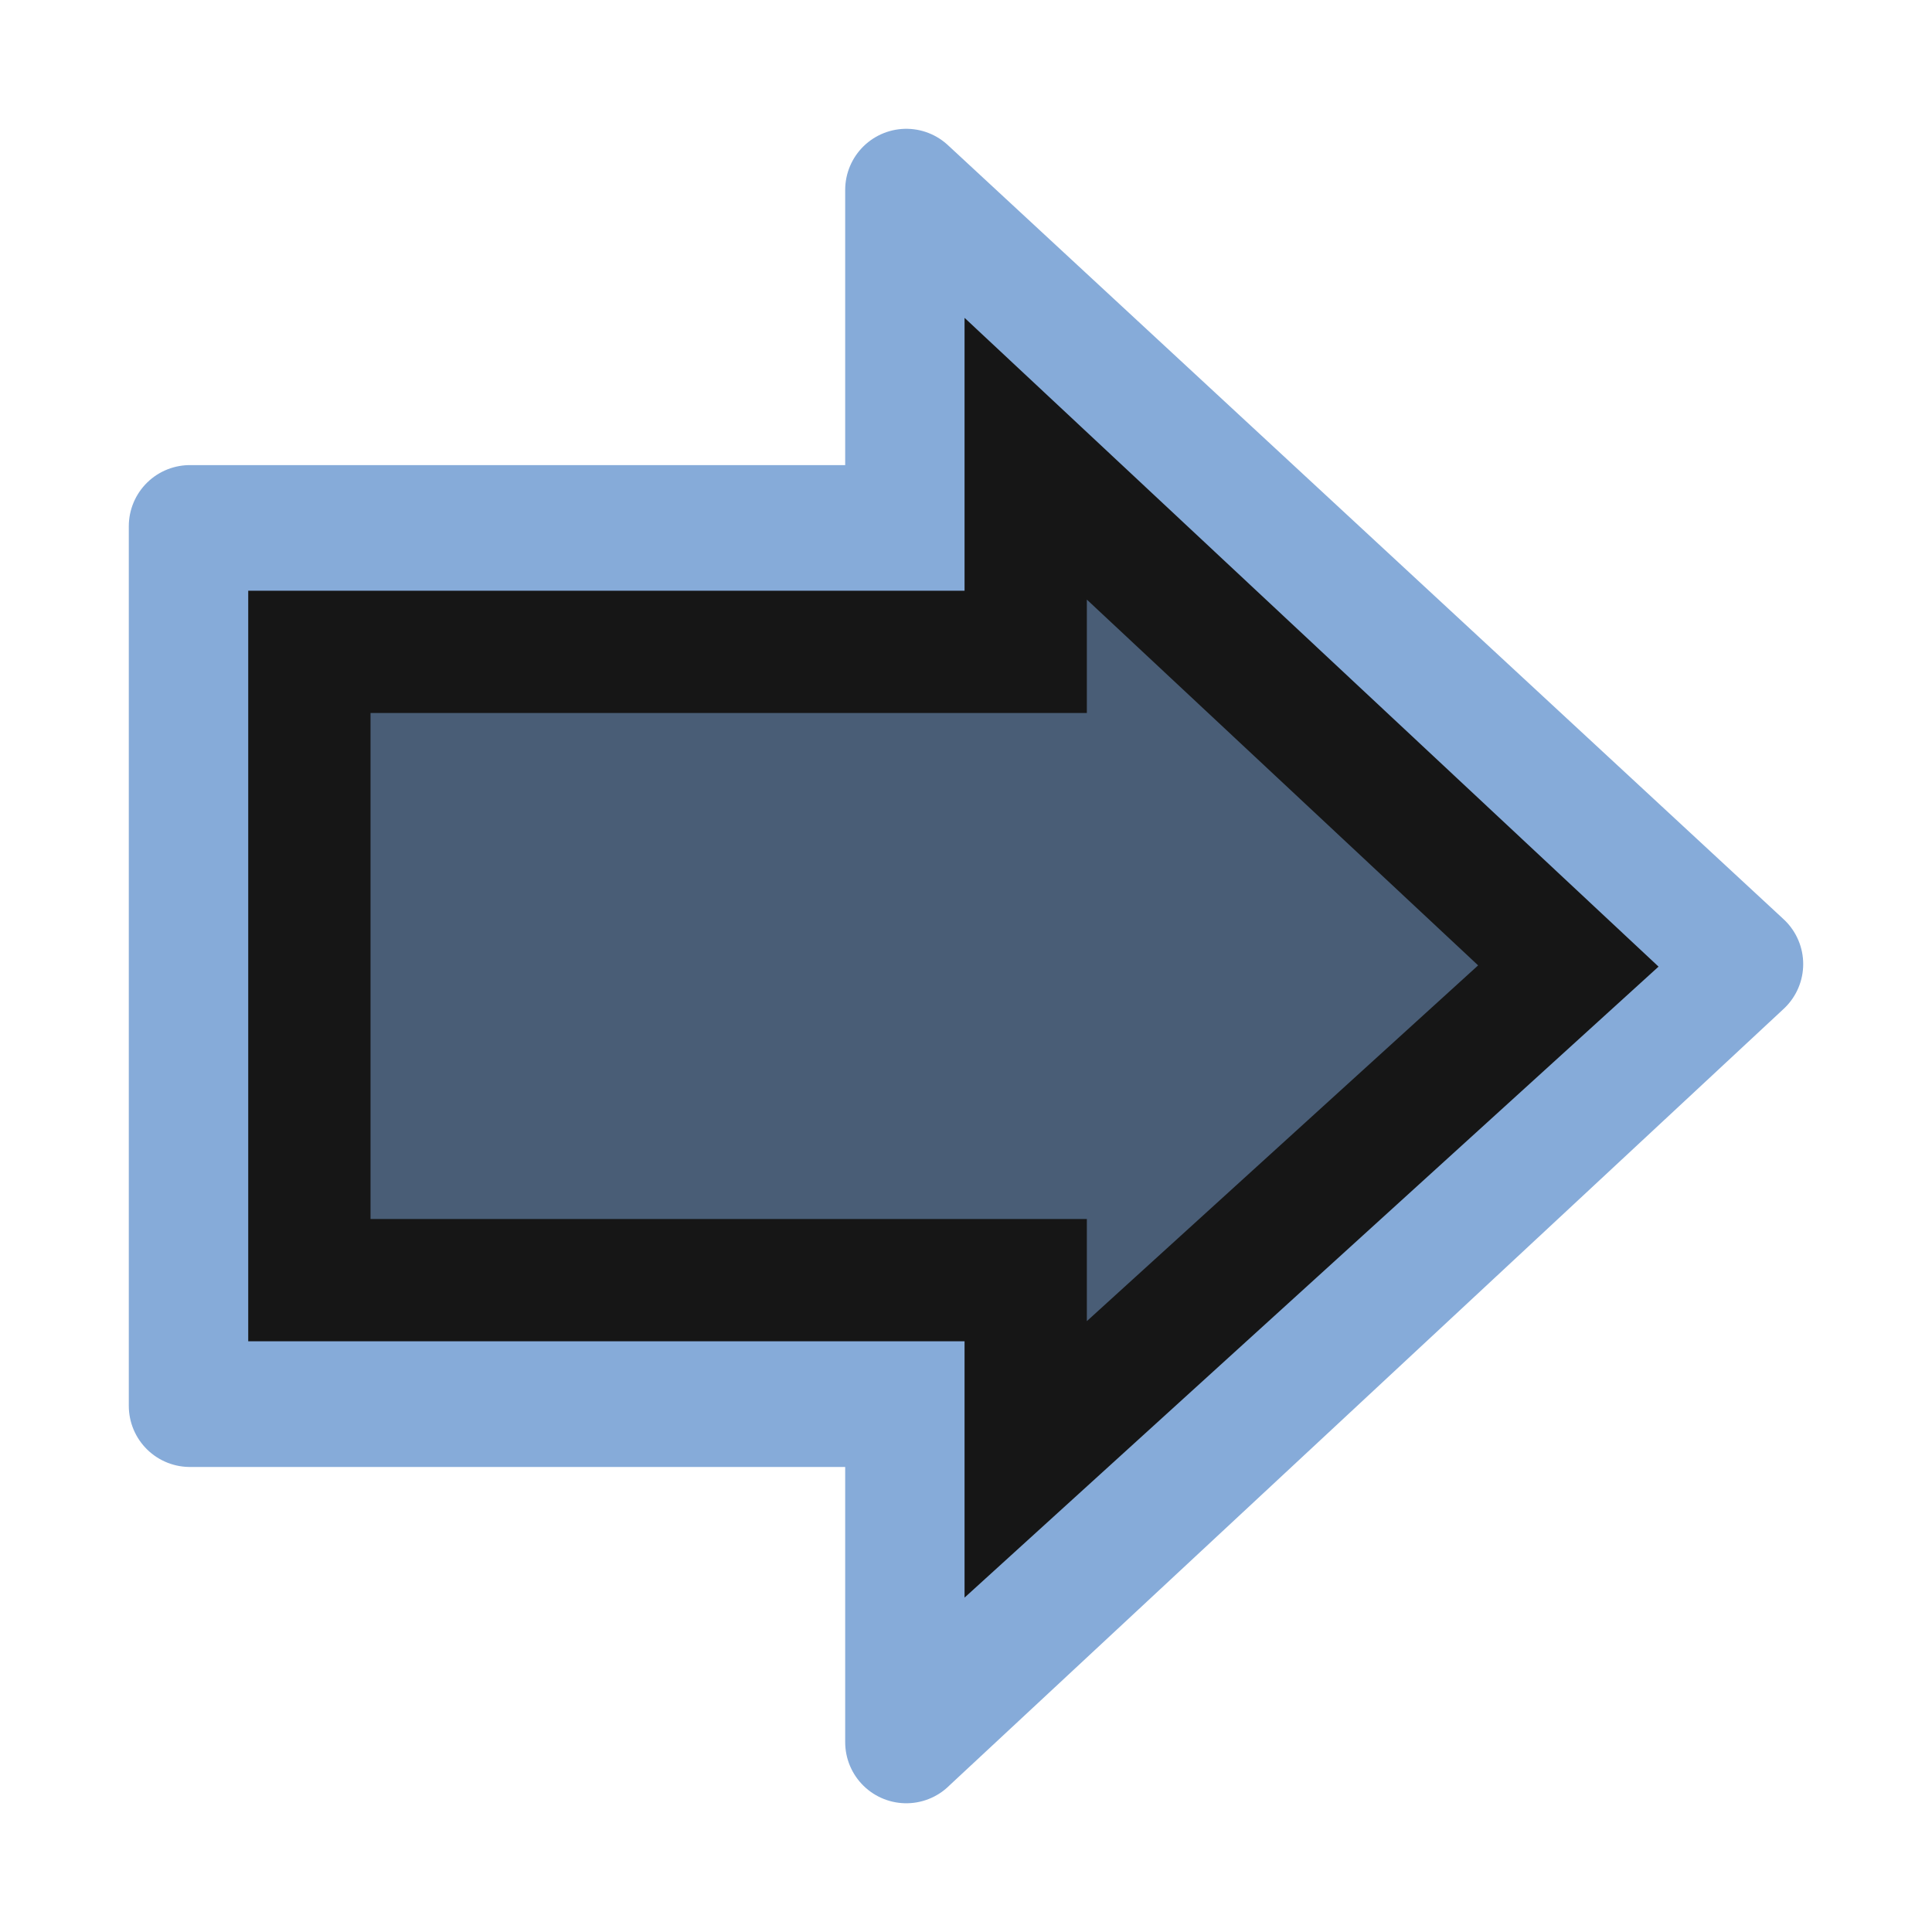
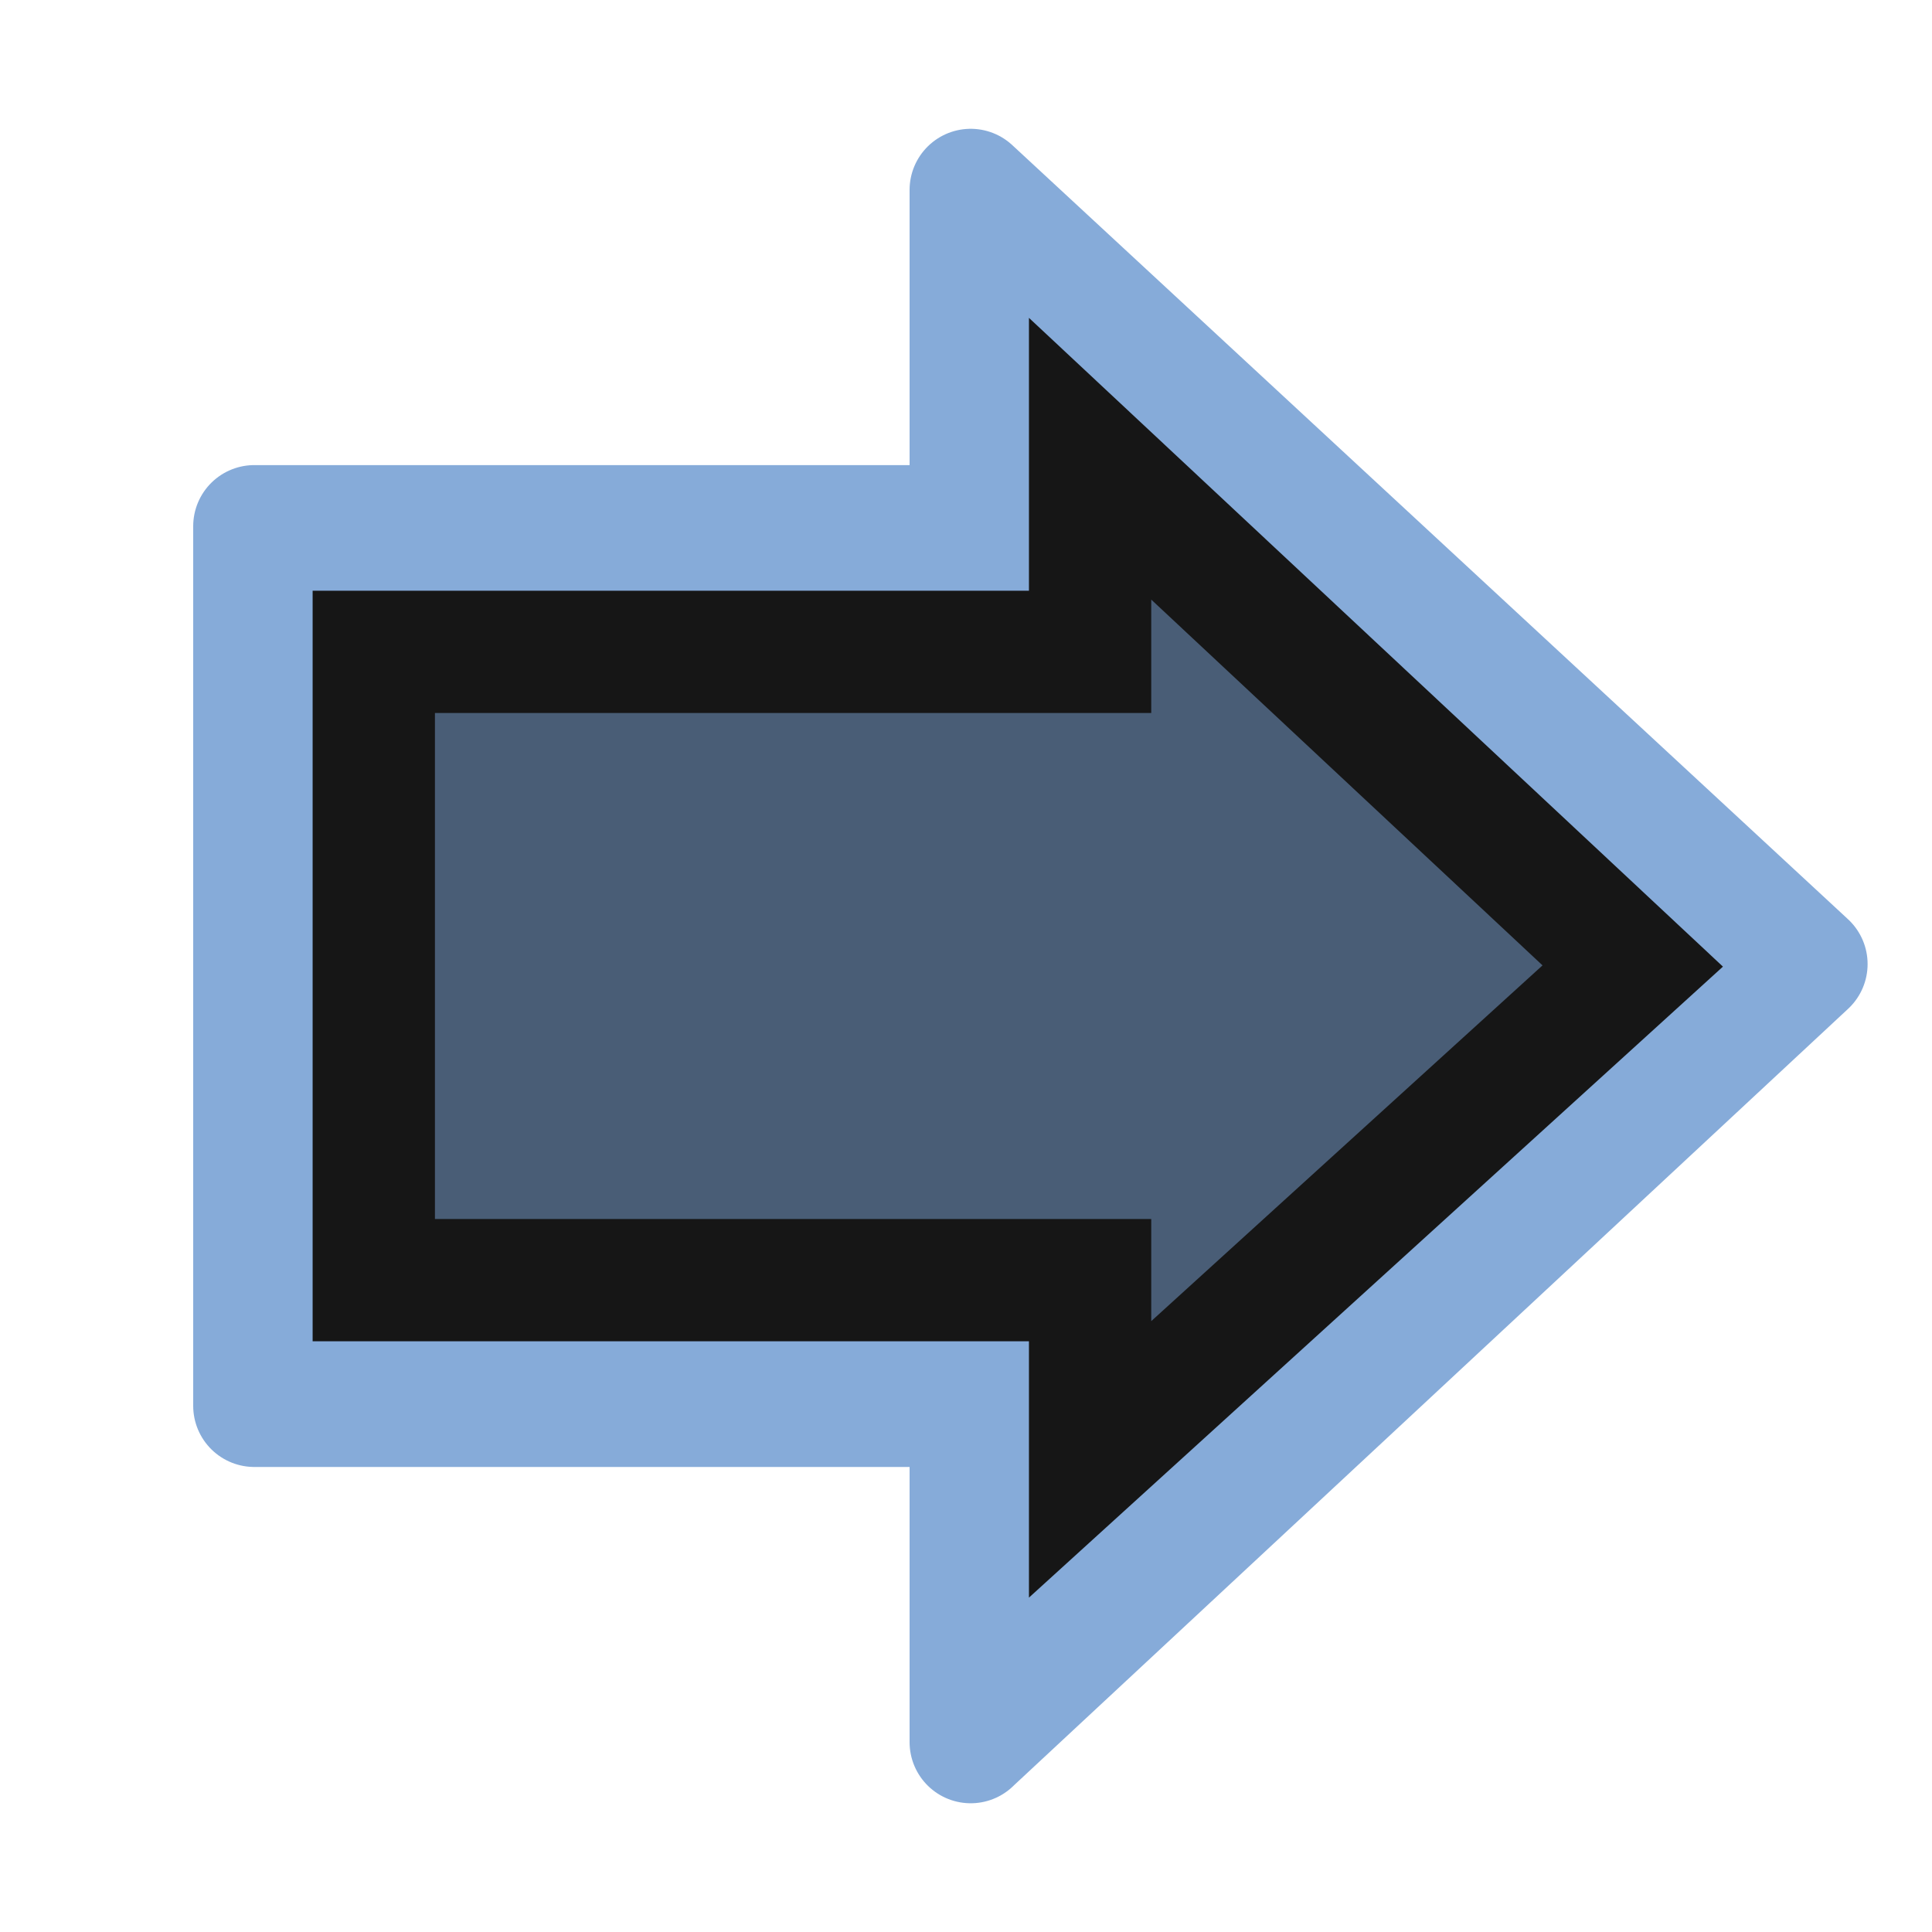
<svg xmlns="http://www.w3.org/2000/svg" xmlns:ns1="http://www.openswatchbook.org/uri/2009/osb" xmlns:xlink="http://www.w3.org/1999/xlink" version="1.1" id="svg2504" height="30" width="30">
  <defs id="defs2506">
    <linearGradient id="linearGradient4194" ns1:paint="solid">
      <stop style="stop-color:#ffffff;stop-opacity:1;" offset="0" id="stop4196" />
    </linearGradient>
    <linearGradient id="linearGradient5105-262-943-861">
      <stop offset="0" id="stop2487" style="stop-color:#0d0d0d;stop-opacity:1;" />
      <stop offset="1" id="stop2489" style="stop-color:#0d0d0d;stop-opacity:0;" />
    </linearGradient>
    <radialGradient xlink:href="#linearGradient5105-262-943-861" id="radialGradient2502" gradientUnits="userSpaceOnUse" gradientTransform="matrix(1,0,0,0.282946,0,13.64644)" cx="11.25" cy="19.031" fx="11.25" fy="19.031" r="8.062" />
    <linearGradient id="linearGradient2264">
      <stop style="stop-color:#86abd9;stop-opacity:1;" offset="0" id="stop2266" />
      <stop style="stop-color:#a4c0e8;stop-opacity:1;" offset="1" id="stop2268" />
    </linearGradient>
    <filter id="filter3110" height="1" width="1" y="0" x="0" style="color-interpolation-filters:sRGB">
      <feColorMatrix id="feColorMatrix3112" type="saturate" values="0" result="result1" />
      <feFlood id="feFlood3114" flood-color="rgb(9,111,152)" result="result2" />
      <feBlend id="feBlend3116" in2="result1" mode="screen" result="result2" />
      <feComposite id="feComposite3118" in2="SourceGraphic" operator="in" in="result2" />
    </filter>
    <filter id="filter3120" height="1" width="1" y="0" x="0" style="color-interpolation-filters:sRGB">
      <feColorMatrix id="feColorMatrix3122" type="saturate" values="0" result="result1" />
      <feFlood id="feFlood3124" flood-color="rgb(9,111,152)" result="result2" />
      <feBlend id="feBlend3126" in2="result1" mode="screen" result="result2" />
      <feComposite id="feComposite3128" in2="SourceGraphic" operator="in" in="result2" />
    </filter>
  </defs>
  <g id="layer1" transform="translate(0,14)">
-     <path id="path3288" d="M 14.073,13.051 27.051,0.97 14.073,-11.051 l 0,5.222 -11.124,0 0,13.659 11.124,0 0,5.222 z" style="display:inline;overflow:visible;visibility:visible;fill:#86abd9;fill-opacity:1;fill-rule:nonzero;stroke:#86abd9;stroke-width:1.898;stroke-linecap:round;stroke-linejoin:round;stroke-miterlimit:4;stroke-dasharray:none;stroke-dashoffset:0;stroke-opacity:1;marker:none;marker-start:none;marker-mid:none;marker-end:none" />
-     <path id="path3290" d="m 15.927,8.661 8.426,-7.661 -8.426,-7.877 0,2.999 -11.123,0 0,9.756 11.123,0 0,2.783 z" style="display:inline;overflow:visible;visibility:visible;opacity:1;fill:#000000;fill-opacity:0.455;fill-rule:evenodd;stroke:#161616;stroke-width:1.899;stroke-linecap:butt;stroke-linejoin:miter;stroke-miterlimit:4;stroke-dasharray:none;stroke-dashoffset:0;stroke-opacity:1;marker:none;marker-start:none;marker-mid:none;marker-end:none" />
+     <path id="path3288" d="M 15.073,13.051 28.051,0.97 15.073,-11.051 l 0,5.222 -11.124,0 0,13.659 11.124,0 0,5.222 z" style="display:inline;overflow:visible;visibility:visible;fill:#86abd9;fill-opacity:1;fill-rule:nonzero;stroke:#86abd9;stroke-width:1.898;stroke-linecap:round;stroke-linejoin:round;stroke-miterlimit:4;stroke-dasharray:none;stroke-dashoffset:0;stroke-opacity:1;marker:none;marker-start:none;marker-mid:none;marker-end:none" />
+     <path id="path3290" d="m 16.927,8.661 8.426,-7.661 -8.426,-7.877 0,2.999 -11.123,0 0,9.756 11.123,0 0,2.783 z" style="display:inline;overflow:visible;visibility:visible;opacity:1;fill:#000000;fill-opacity:0.455;fill-rule:evenodd;stroke:#161616;stroke-width:1.899;stroke-linecap:butt;stroke-linejoin:miter;stroke-miterlimit:4;stroke-dasharray:none;stroke-dashoffset:0;stroke-opacity:1;marker:none;marker-start:none;marker-mid:none;marker-end:none" />
  </g>
</svg>
